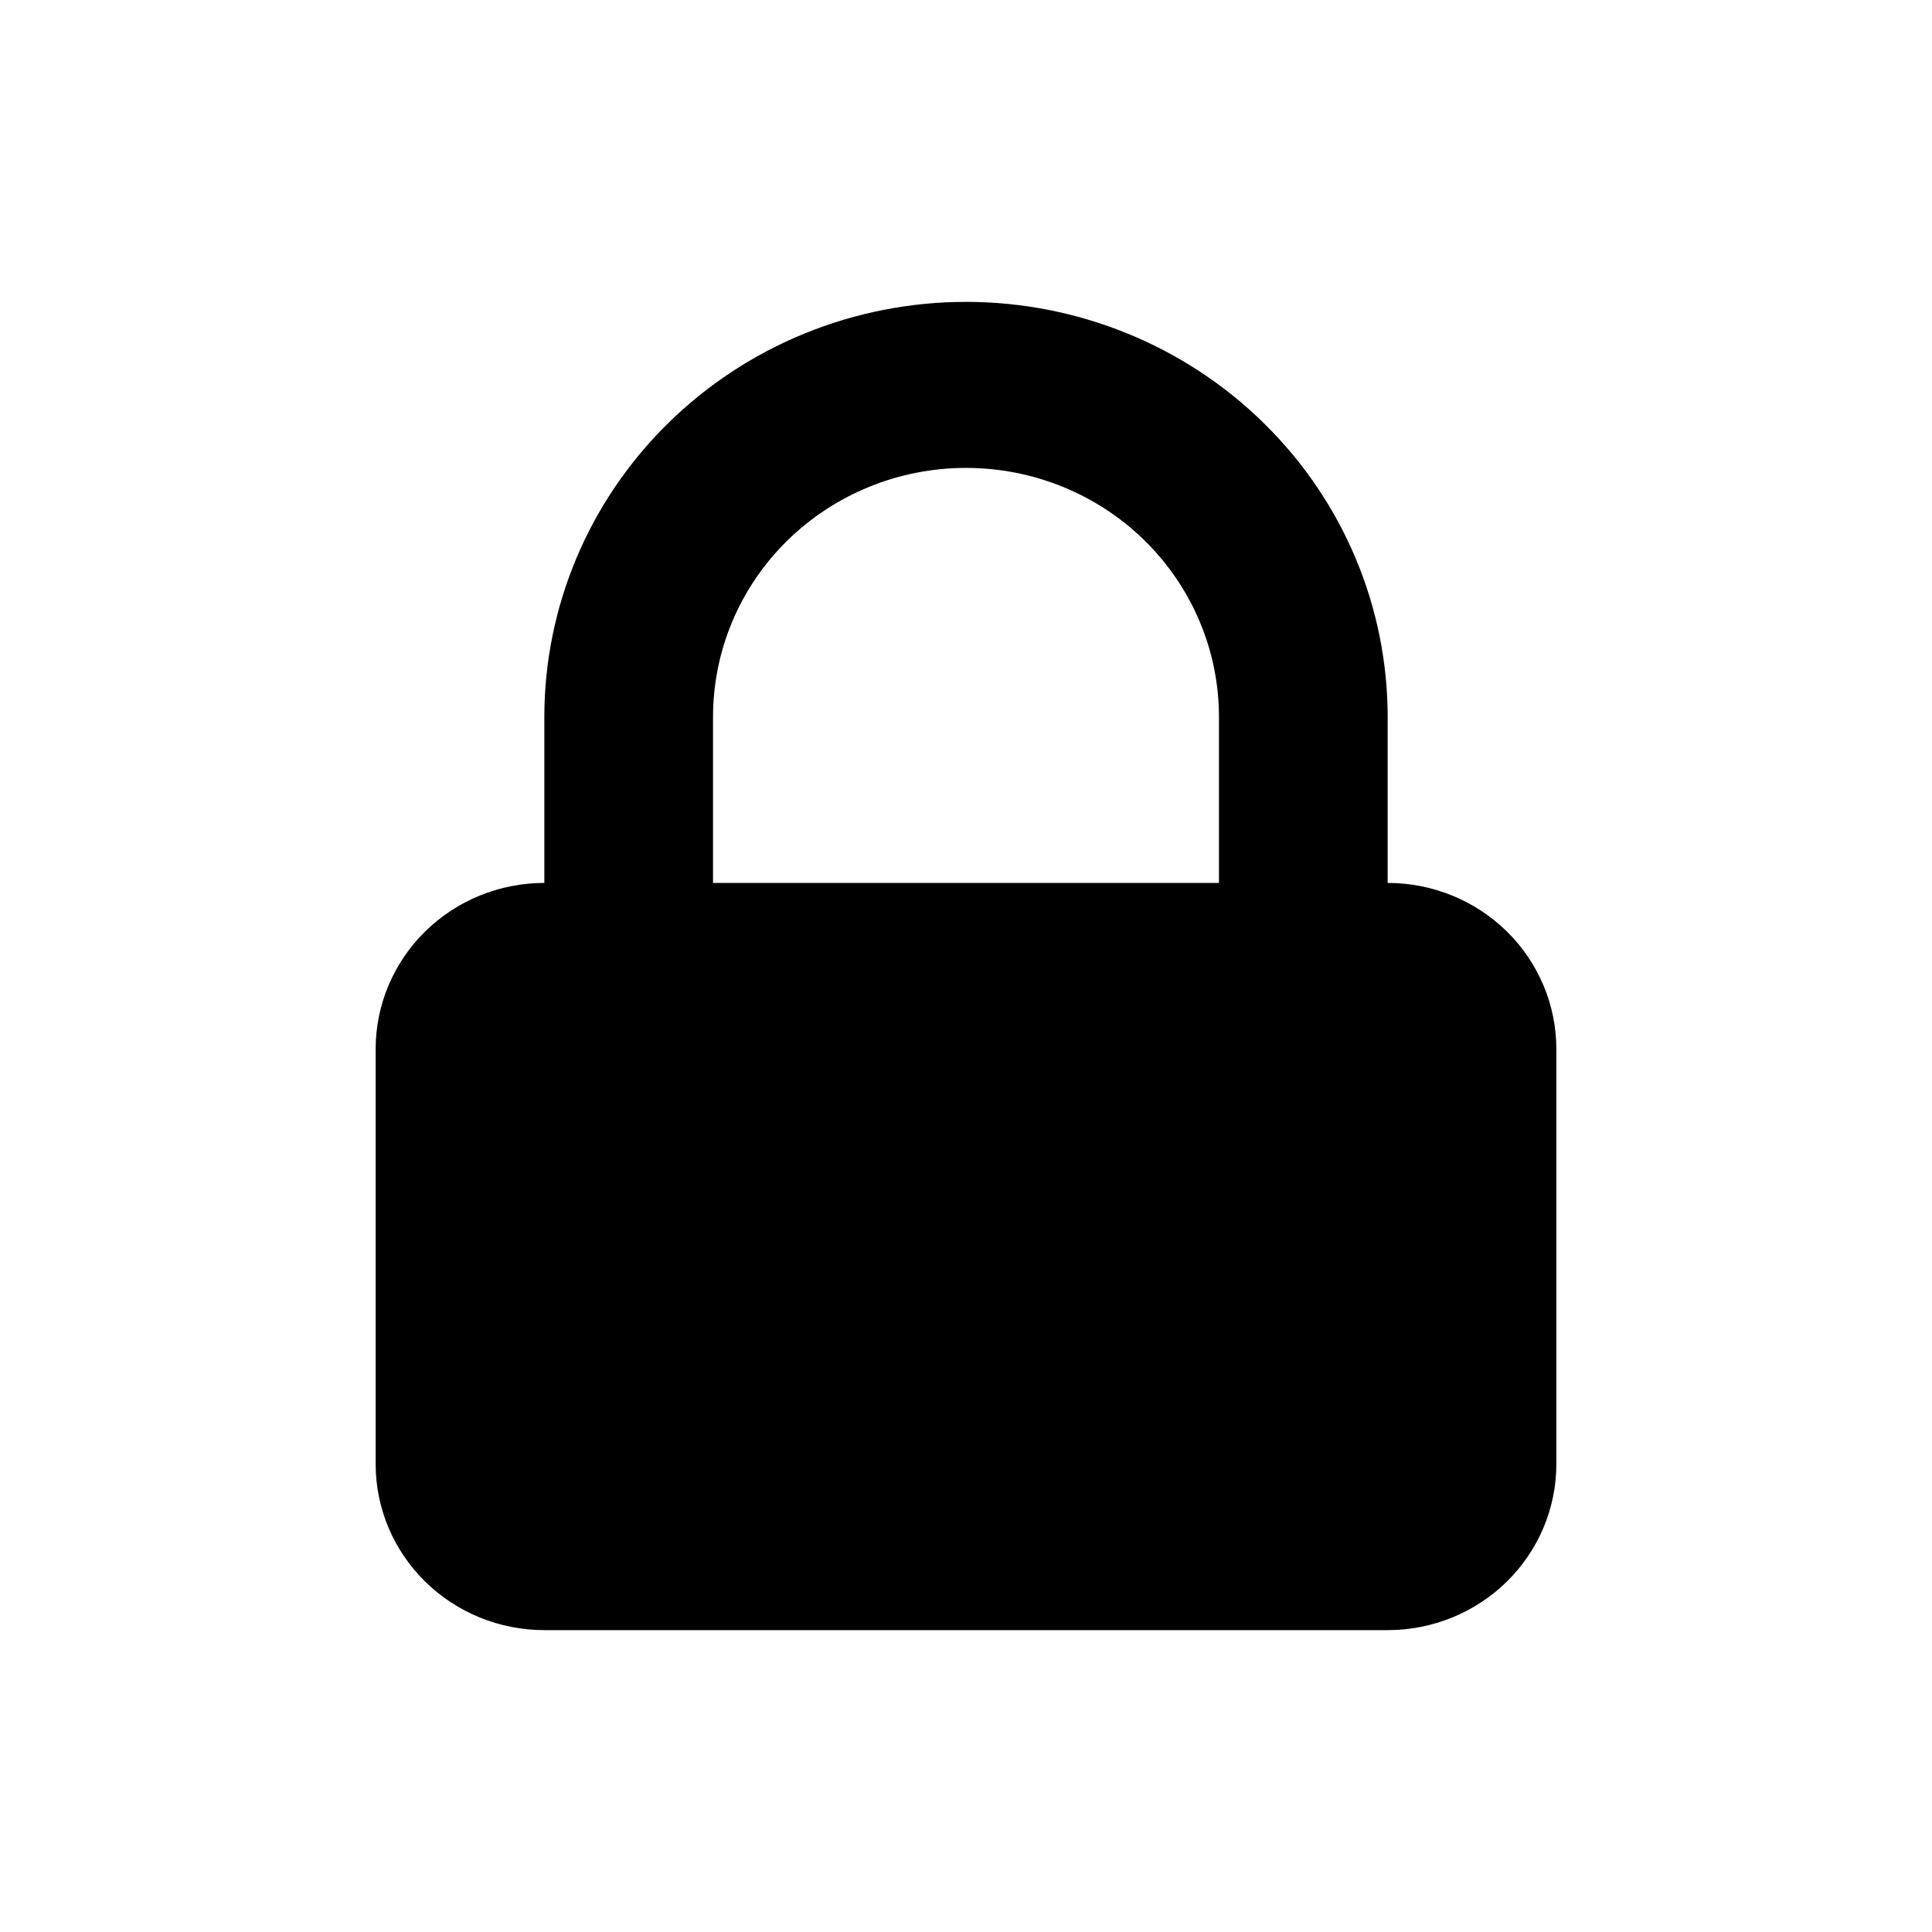
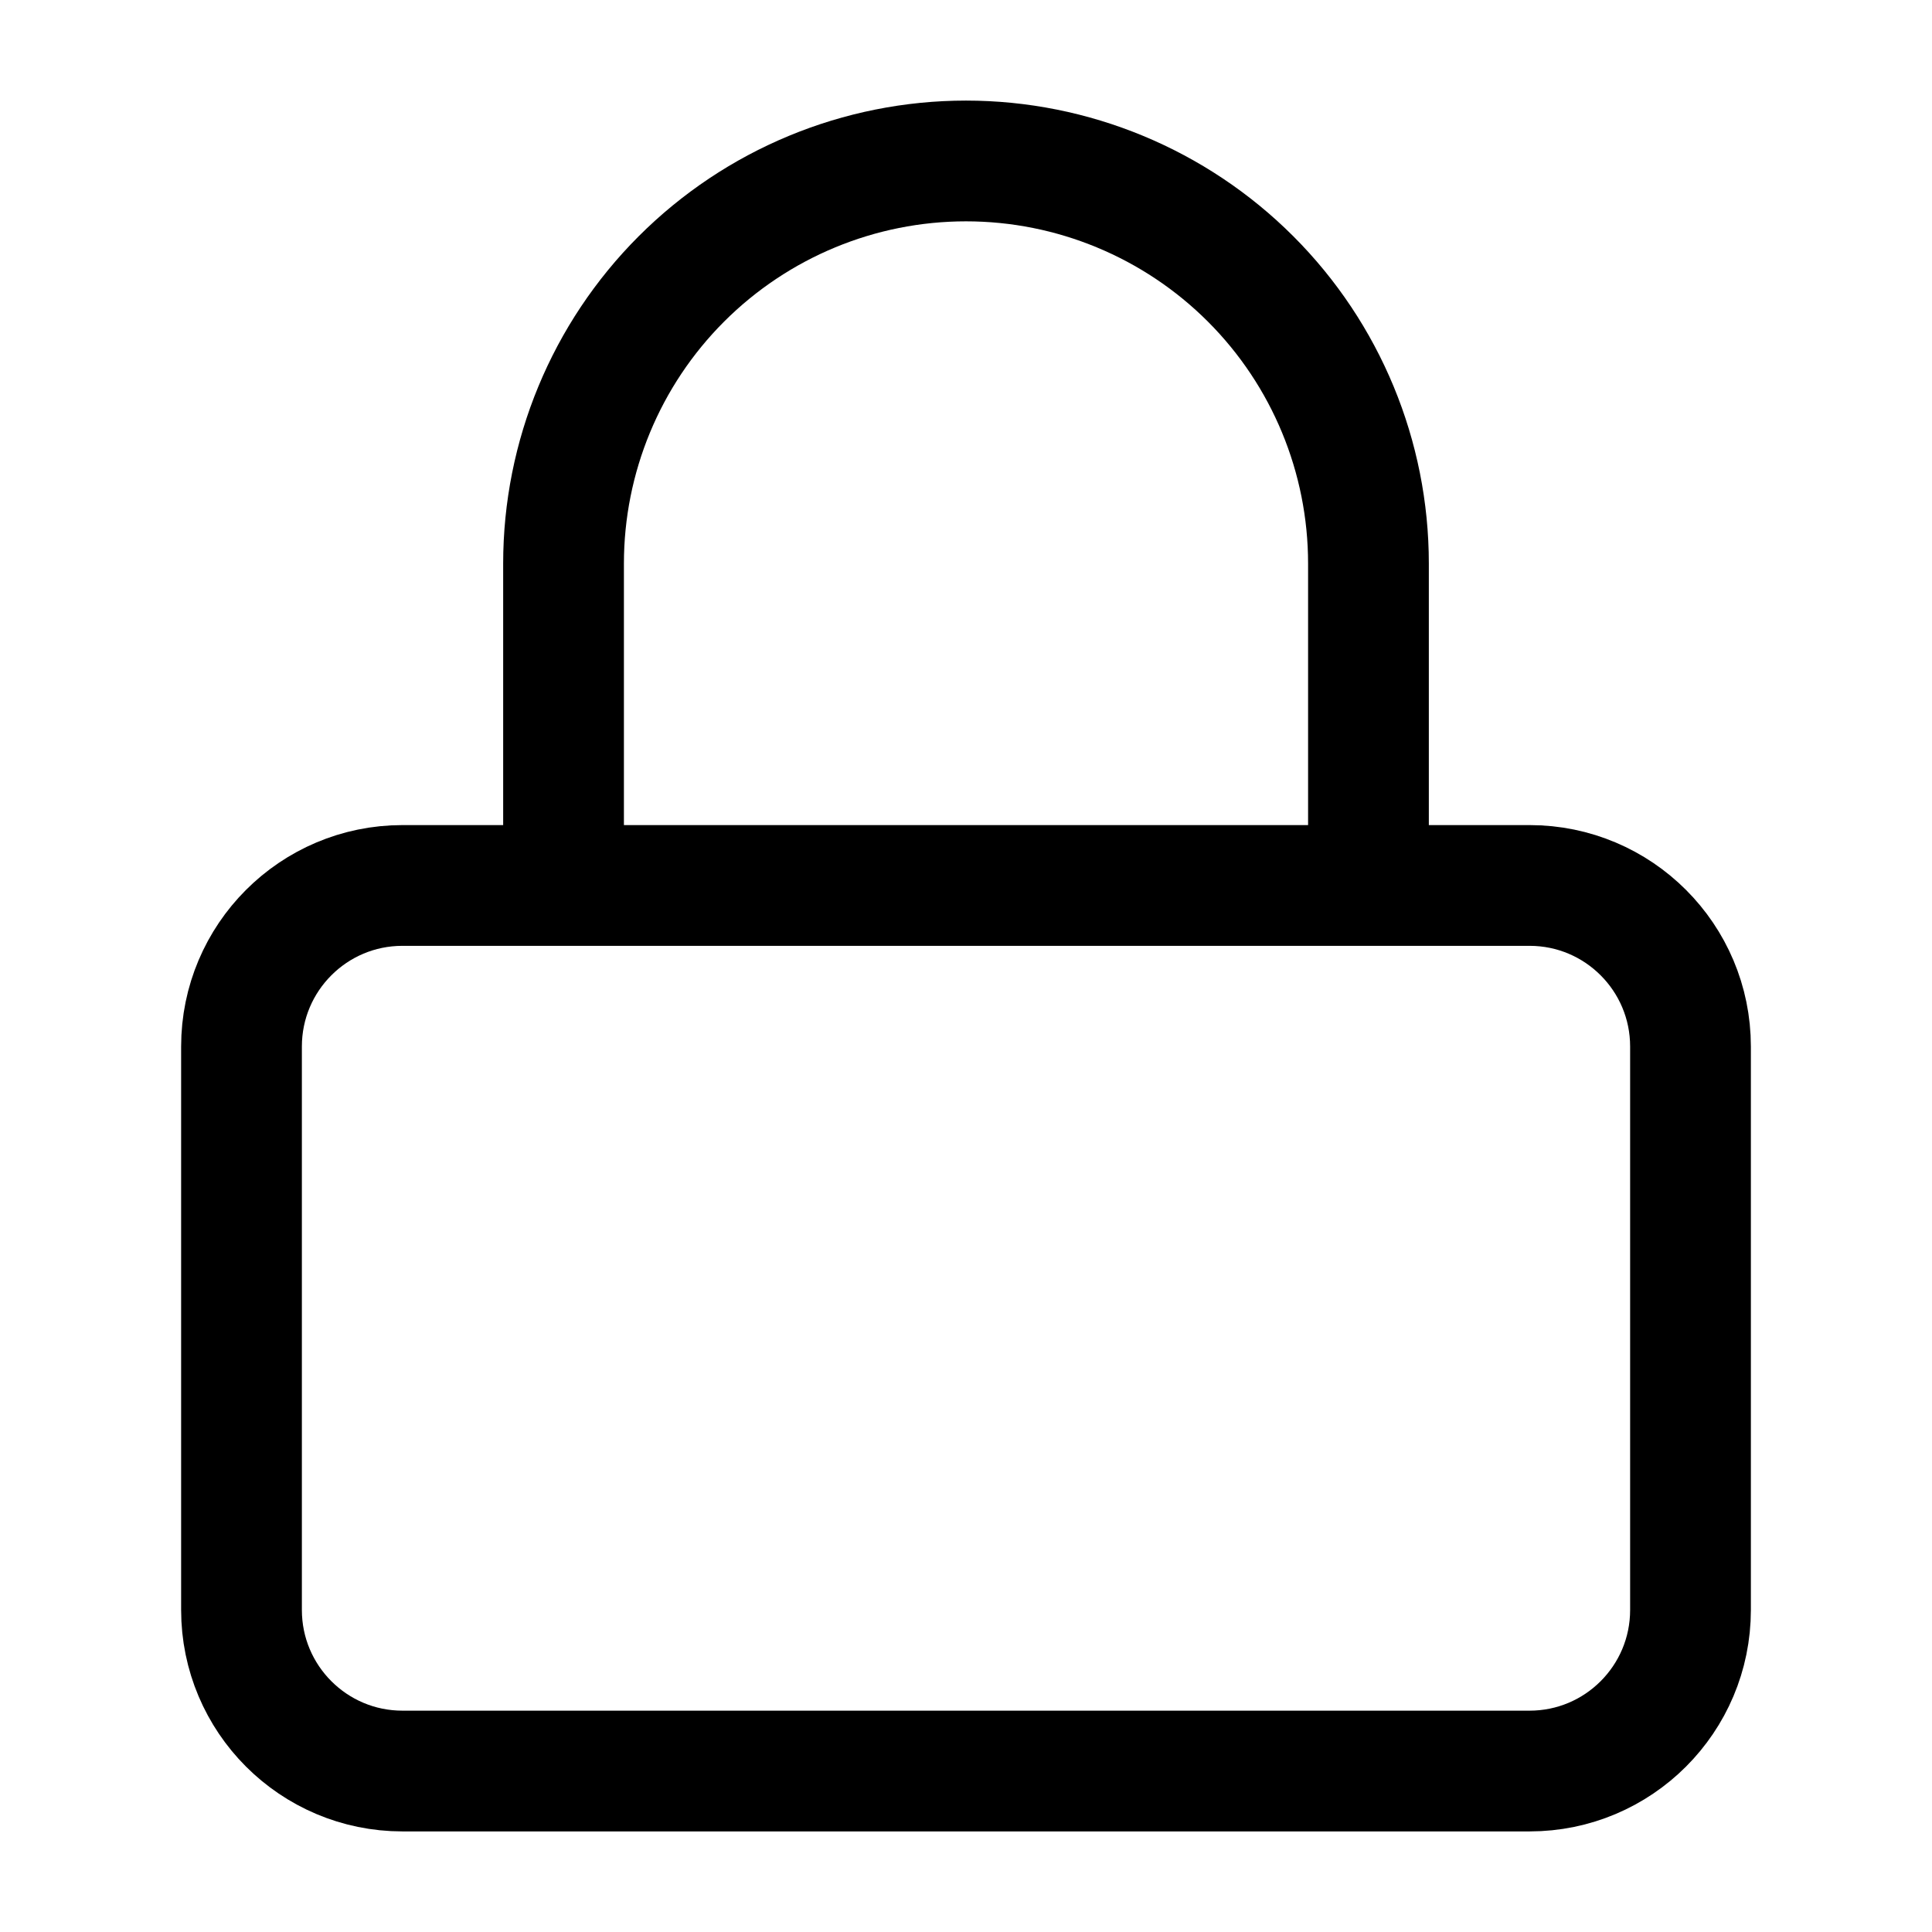
<svg xmlns="http://www.w3.org/2000/svg" width="16" height="16" viewBox="0 0 16 16" fill="none">
-   <path fill-rule="evenodd" clip-rule="evenodd" d="M4.508 7.312V5.938C4.508 5.026 4.876 4.151 5.531 3.507C6.186 2.862 7.074 2.5 8 2.5C8.926 2.5 9.814 2.862 10.469 3.507C11.124 4.151 11.492 5.026 11.492 5.938V7.312C11.863 7.312 12.218 7.457 12.48 7.715C12.742 7.973 12.889 8.323 12.889 8.688V12.125C12.889 12.49 12.742 12.839 12.48 13.097C12.218 13.355 11.863 13.5 11.492 13.5H4.508C4.137 13.5 3.782 13.355 3.52 13.097C3.258 12.839 3.111 12.49 3.111 12.125V8.688C3.111 8.323 3.258 7.973 3.52 7.715C3.782 7.457 4.137 7.312 4.508 7.312ZM10.095 5.938V7.312H5.905V5.938C5.905 5.39 6.125 4.866 6.518 4.479C6.911 4.092 7.444 3.875 8 3.875C8.556 3.875 9.089 4.092 9.482 4.479C9.874 4.866 10.095 5.39 10.095 5.938Z" fill="currentColor" />
+   <path d="M4.667 7.333V4.667C4.667 3.783 5.018 2.935 5.643 2.31C6.268 1.685 7.116 1.333 8 1.333C8.884 1.333 9.732 1.685 10.357 2.31C10.982 2.935 11.333 3.783 11.333 4.667V7.333M3.333 7.333H12.667C13.403 7.333 14 7.93 14 8.667V13.333C14 14.07 13.403 14.667 12.667 14.667H3.333C2.597 14.667 2 14.07 2 13.333V8.667C2 7.93 2.597 7.333 3.333 7.333Z" stroke="currentColor" stroke-linecap="round" stroke-linejoin="round" />
</svg>
